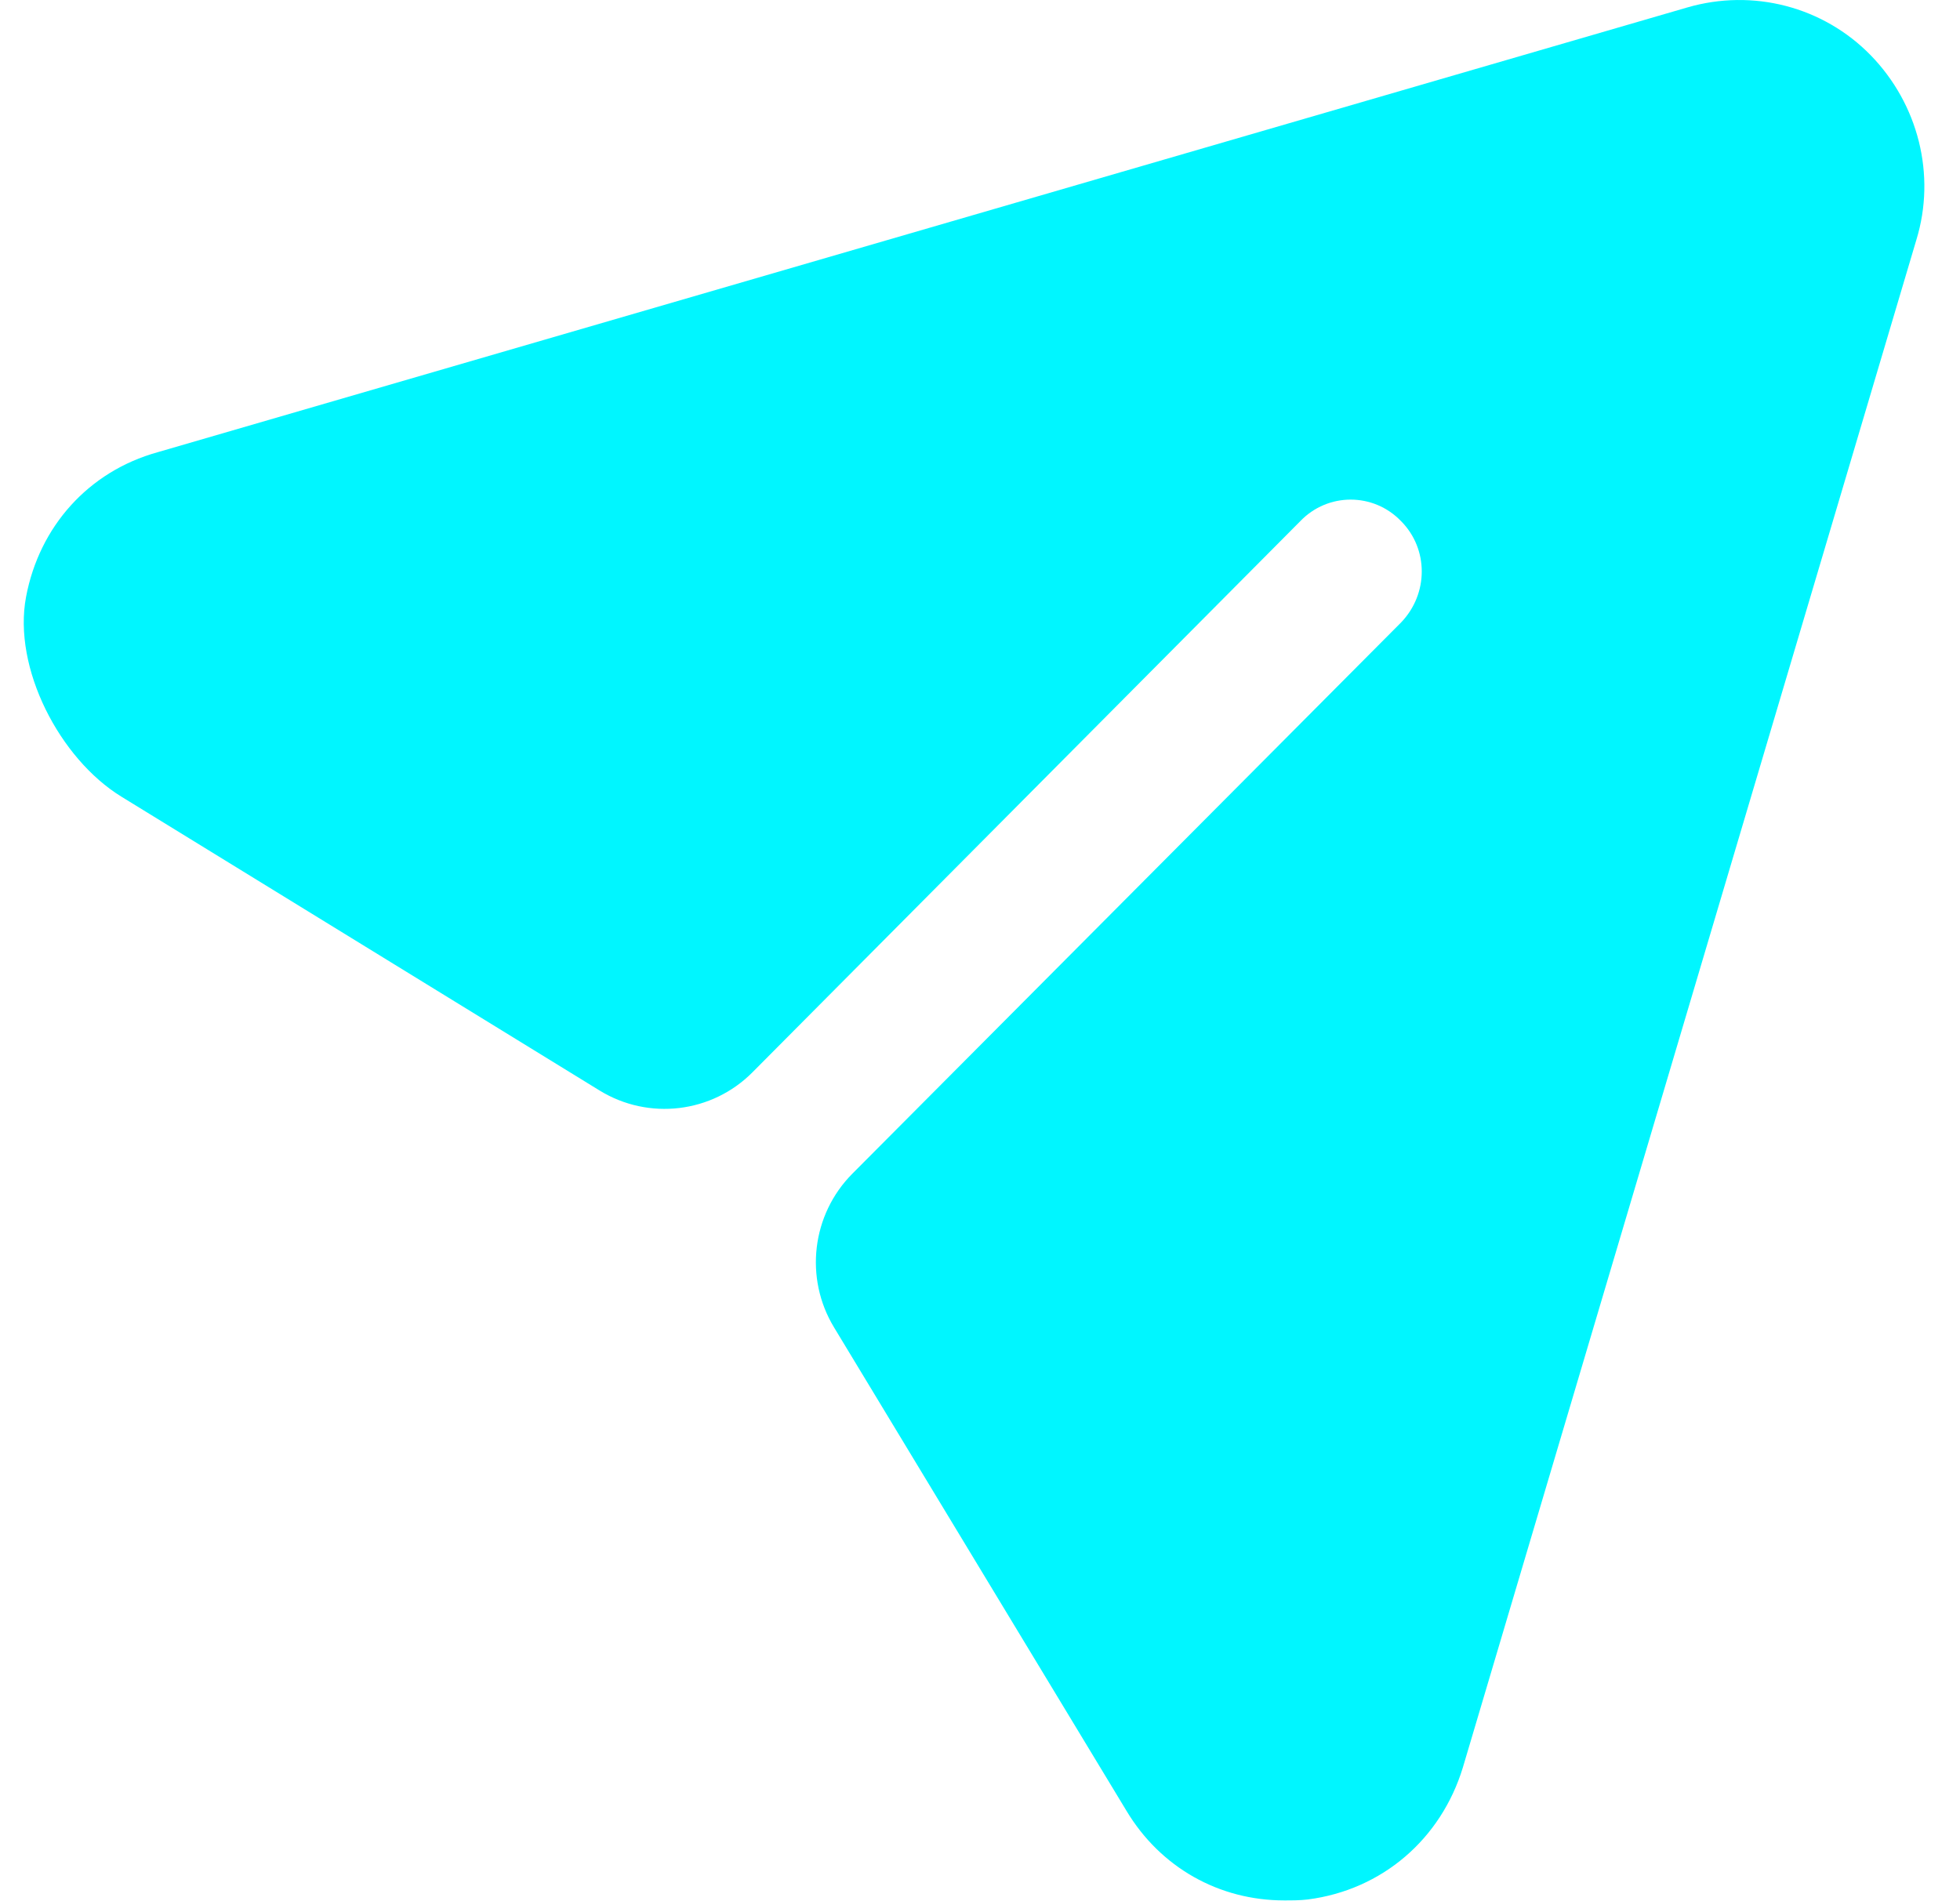
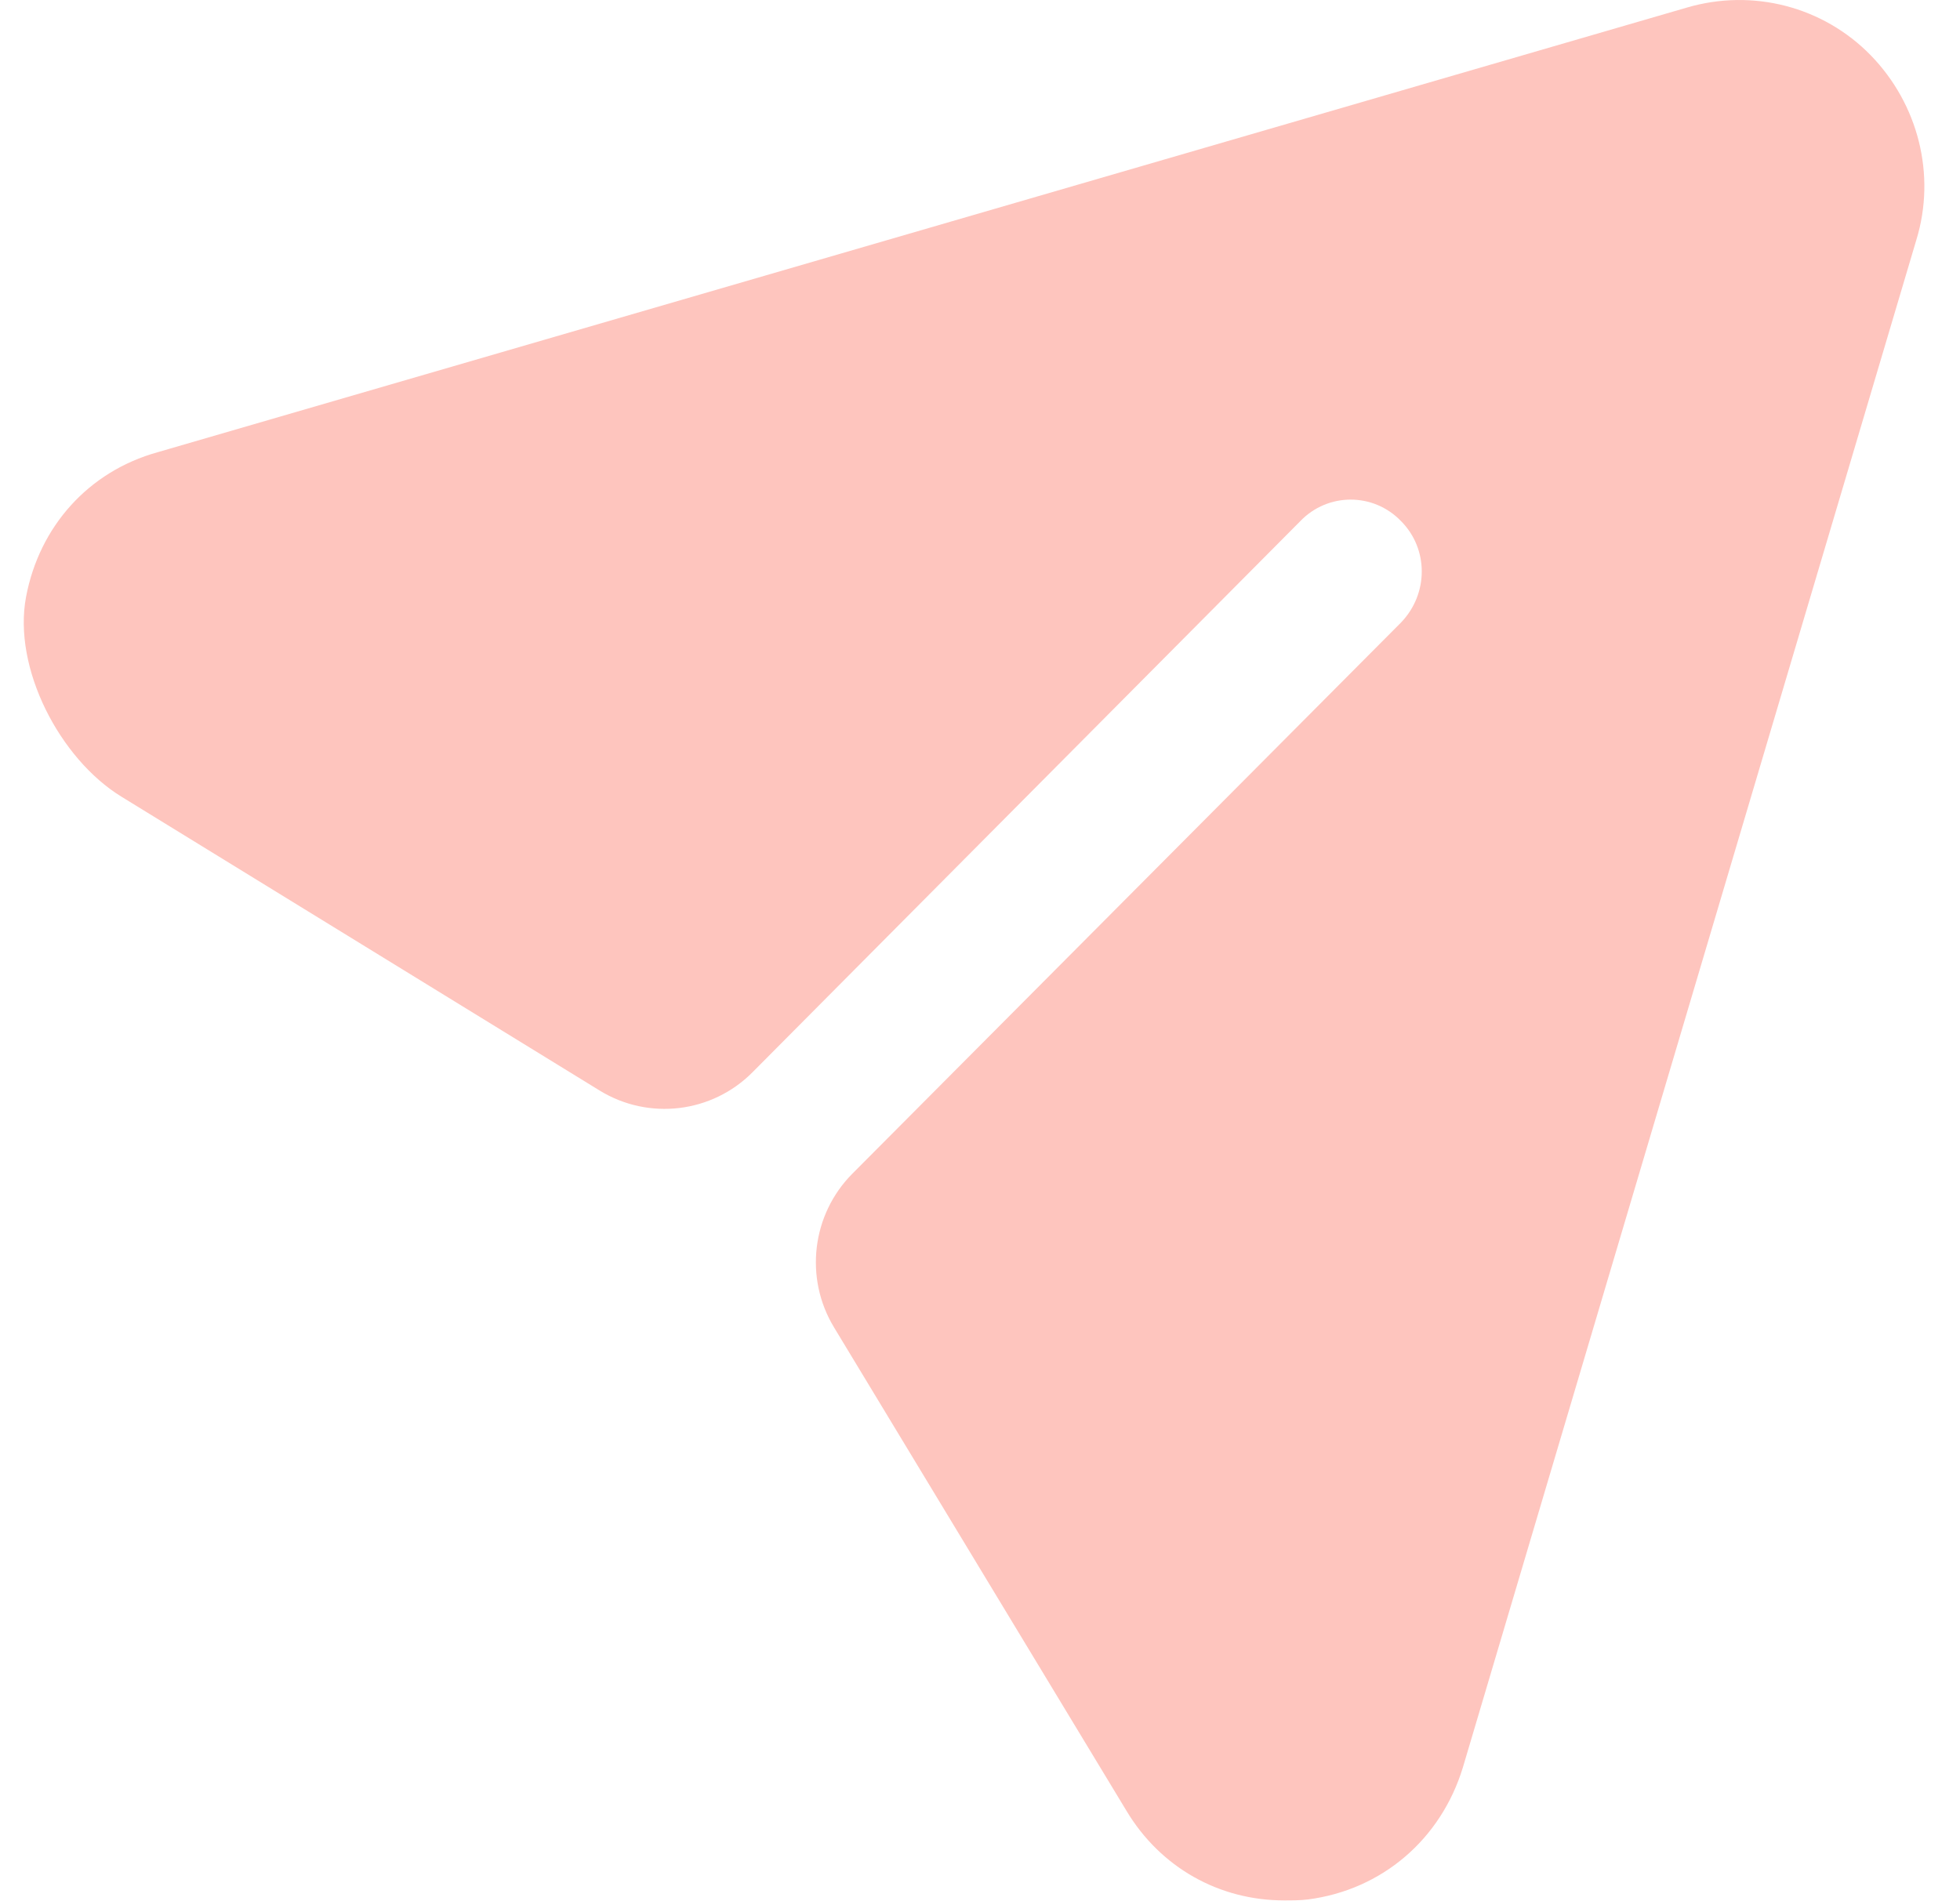
<svg xmlns="http://www.w3.org/2000/svg" width="33" height="32" viewBox="0 0 33 32" fill="none">
-   <path d="M31.497 0.931C30.696 0.11 29.512 -0.196 28.407 0.126L2.653 7.615C1.488 7.939 0.662 8.868 0.439 10.049C0.212 11.25 1.006 12.776 2.043 13.414L10.096 18.363C10.922 18.87 11.988 18.743 12.671 18.054L21.893 8.775C22.357 8.292 23.125 8.292 23.589 8.775C24.054 9.242 24.054 9.999 23.589 10.482L14.352 19.762C13.667 20.45 13.539 21.521 14.043 22.352L18.963 30.486C19.54 31.452 20.532 32 21.621 32C21.749 32 21.893 32 22.021 31.984C23.269 31.823 24.262 30.969 24.63 29.761L32.265 4.04C32.601 2.944 32.297 1.753 31.497 0.931" fill="#00F6FF" />
+   <path d="M31.497 0.931C30.696 0.11 29.512 -0.196 28.407 0.126L2.653 7.615C1.488 7.939 0.662 8.868 0.439 10.049C0.212 11.25 1.006 12.776 2.043 13.414L10.096 18.363C10.922 18.87 11.988 18.743 12.671 18.054L21.893 8.775C22.357 8.292 23.125 8.292 23.589 8.775C24.054 9.242 24.054 9.999 23.589 10.482L14.352 19.762C13.667 20.45 13.539 21.521 14.043 22.352L18.963 30.486C19.54 31.452 20.532 32 21.621 32C21.749 32 21.893 32 22.021 31.984C23.269 31.823 24.262 30.969 24.63 29.761L32.265 4.04C32.601 2.944 32.297 1.753 31.497 0.931" fill="#FEC5BE" />
</svg>
